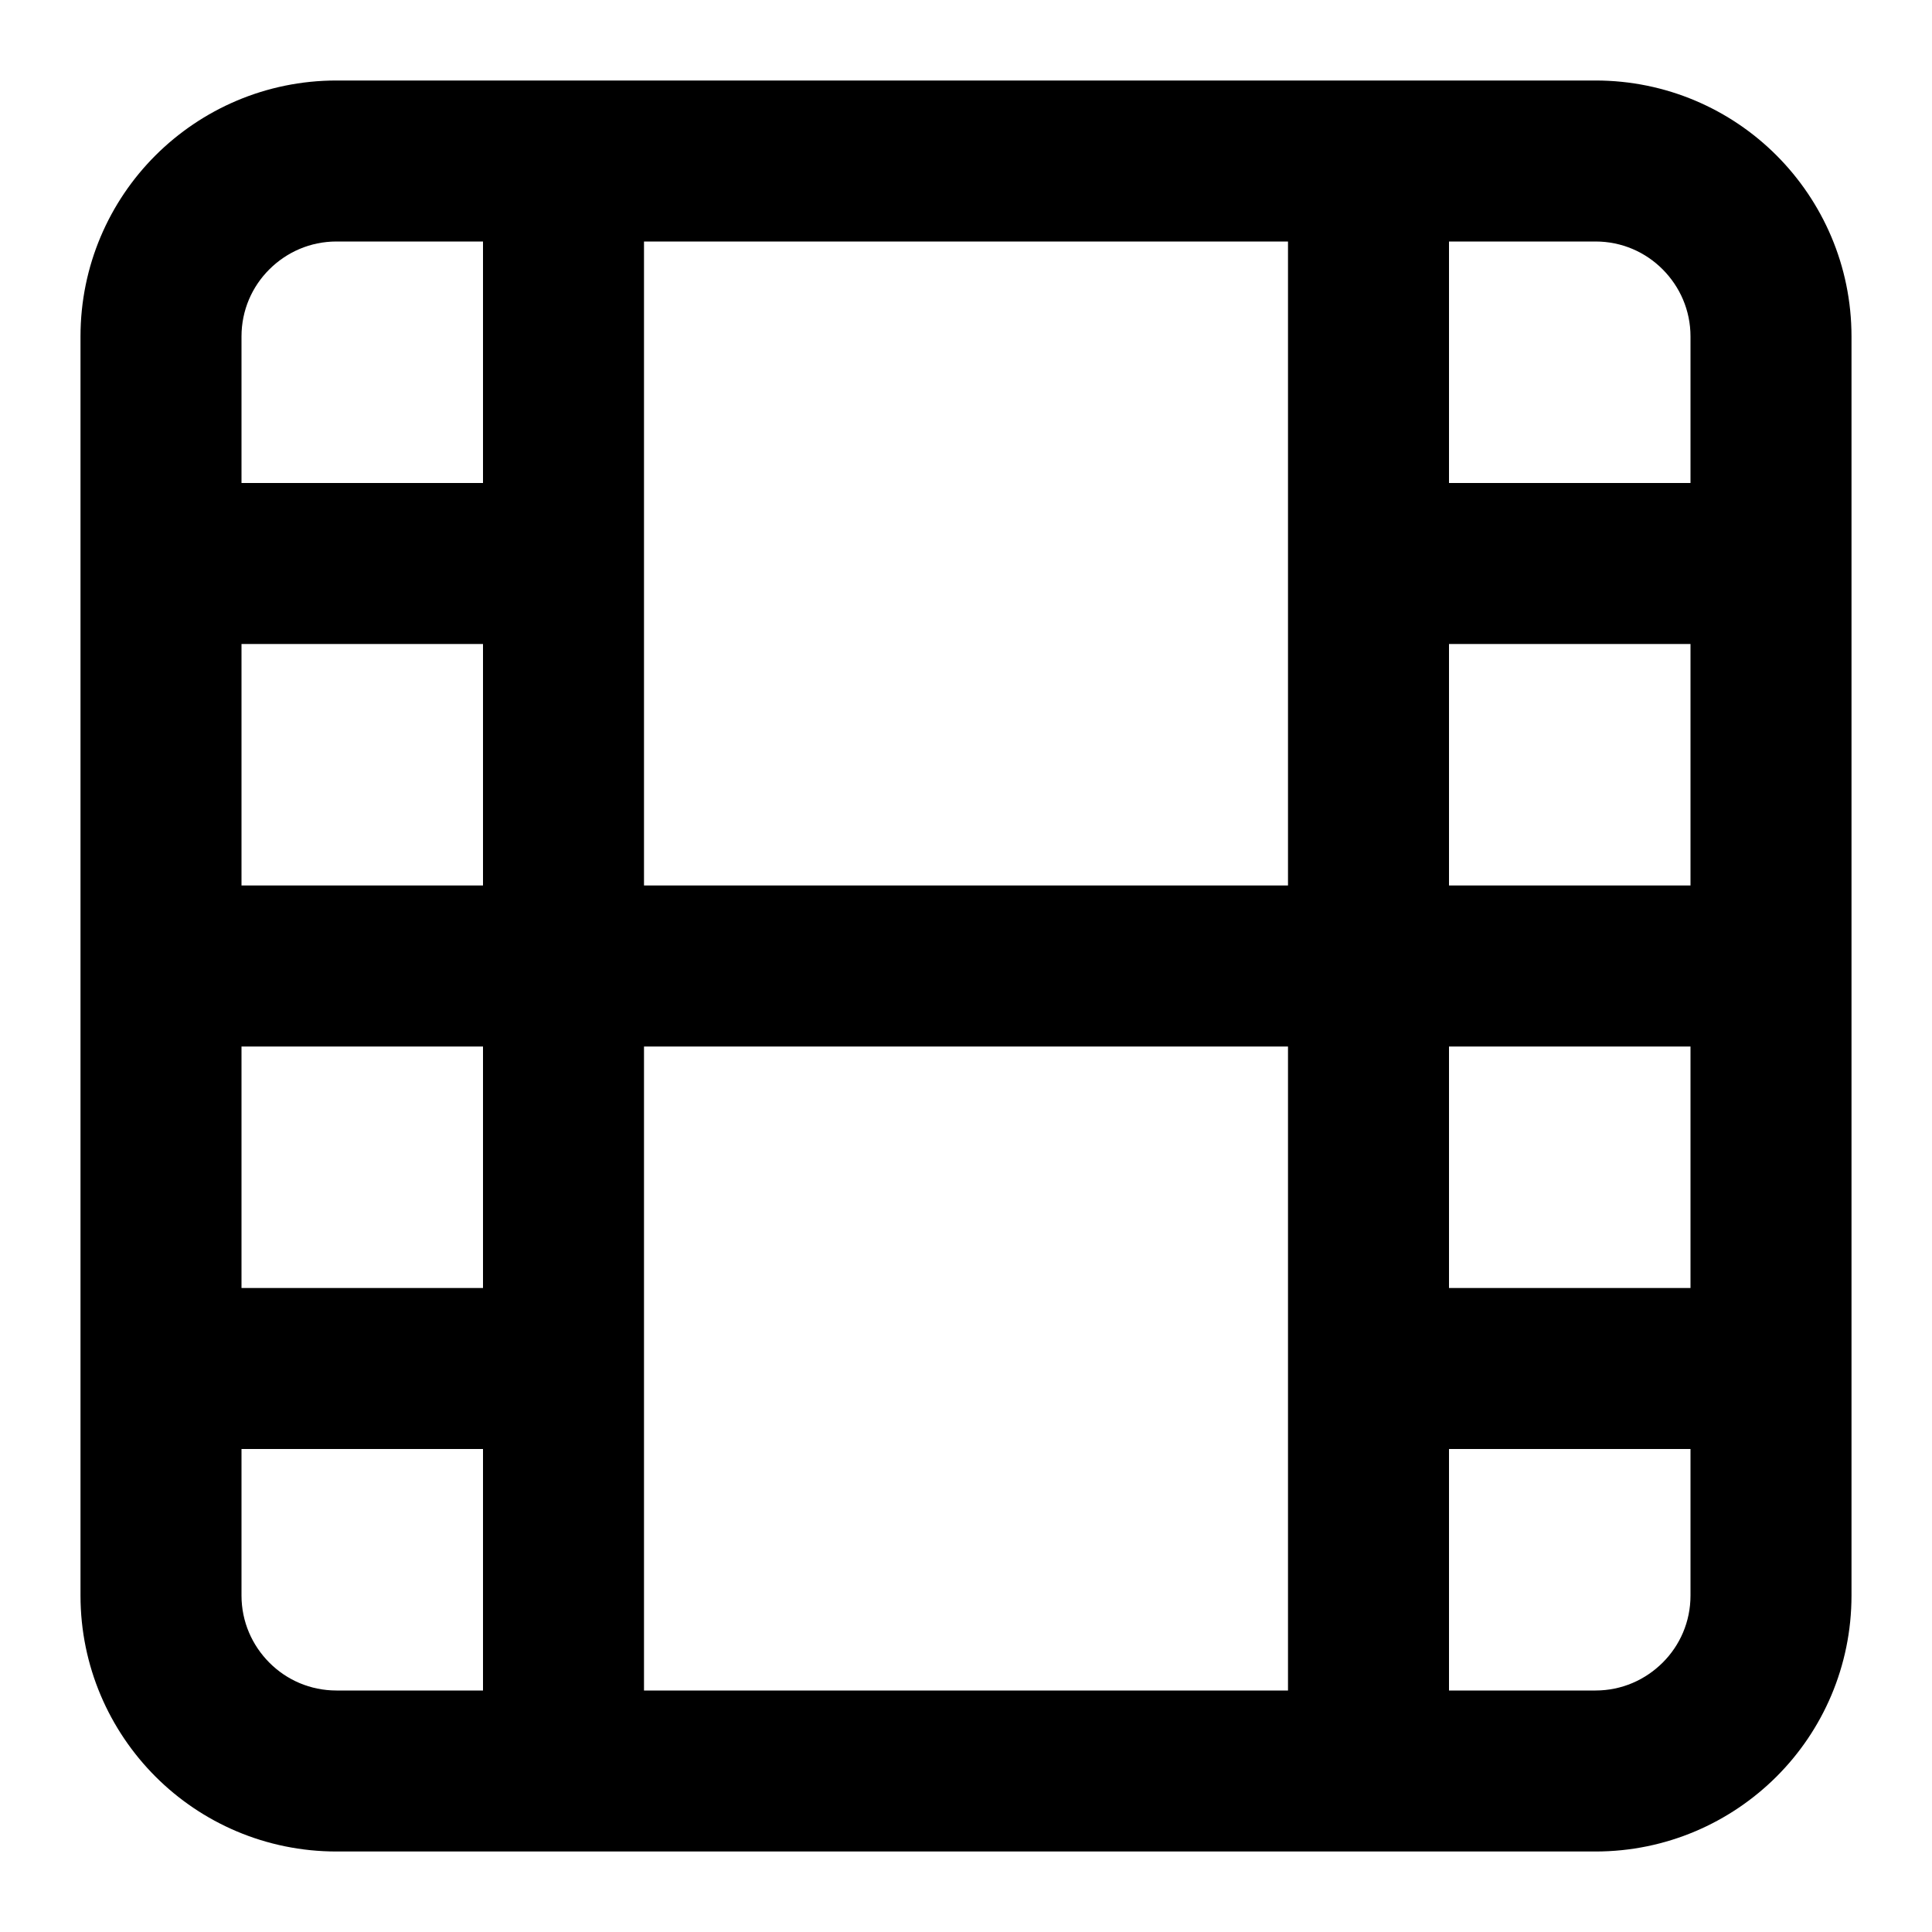
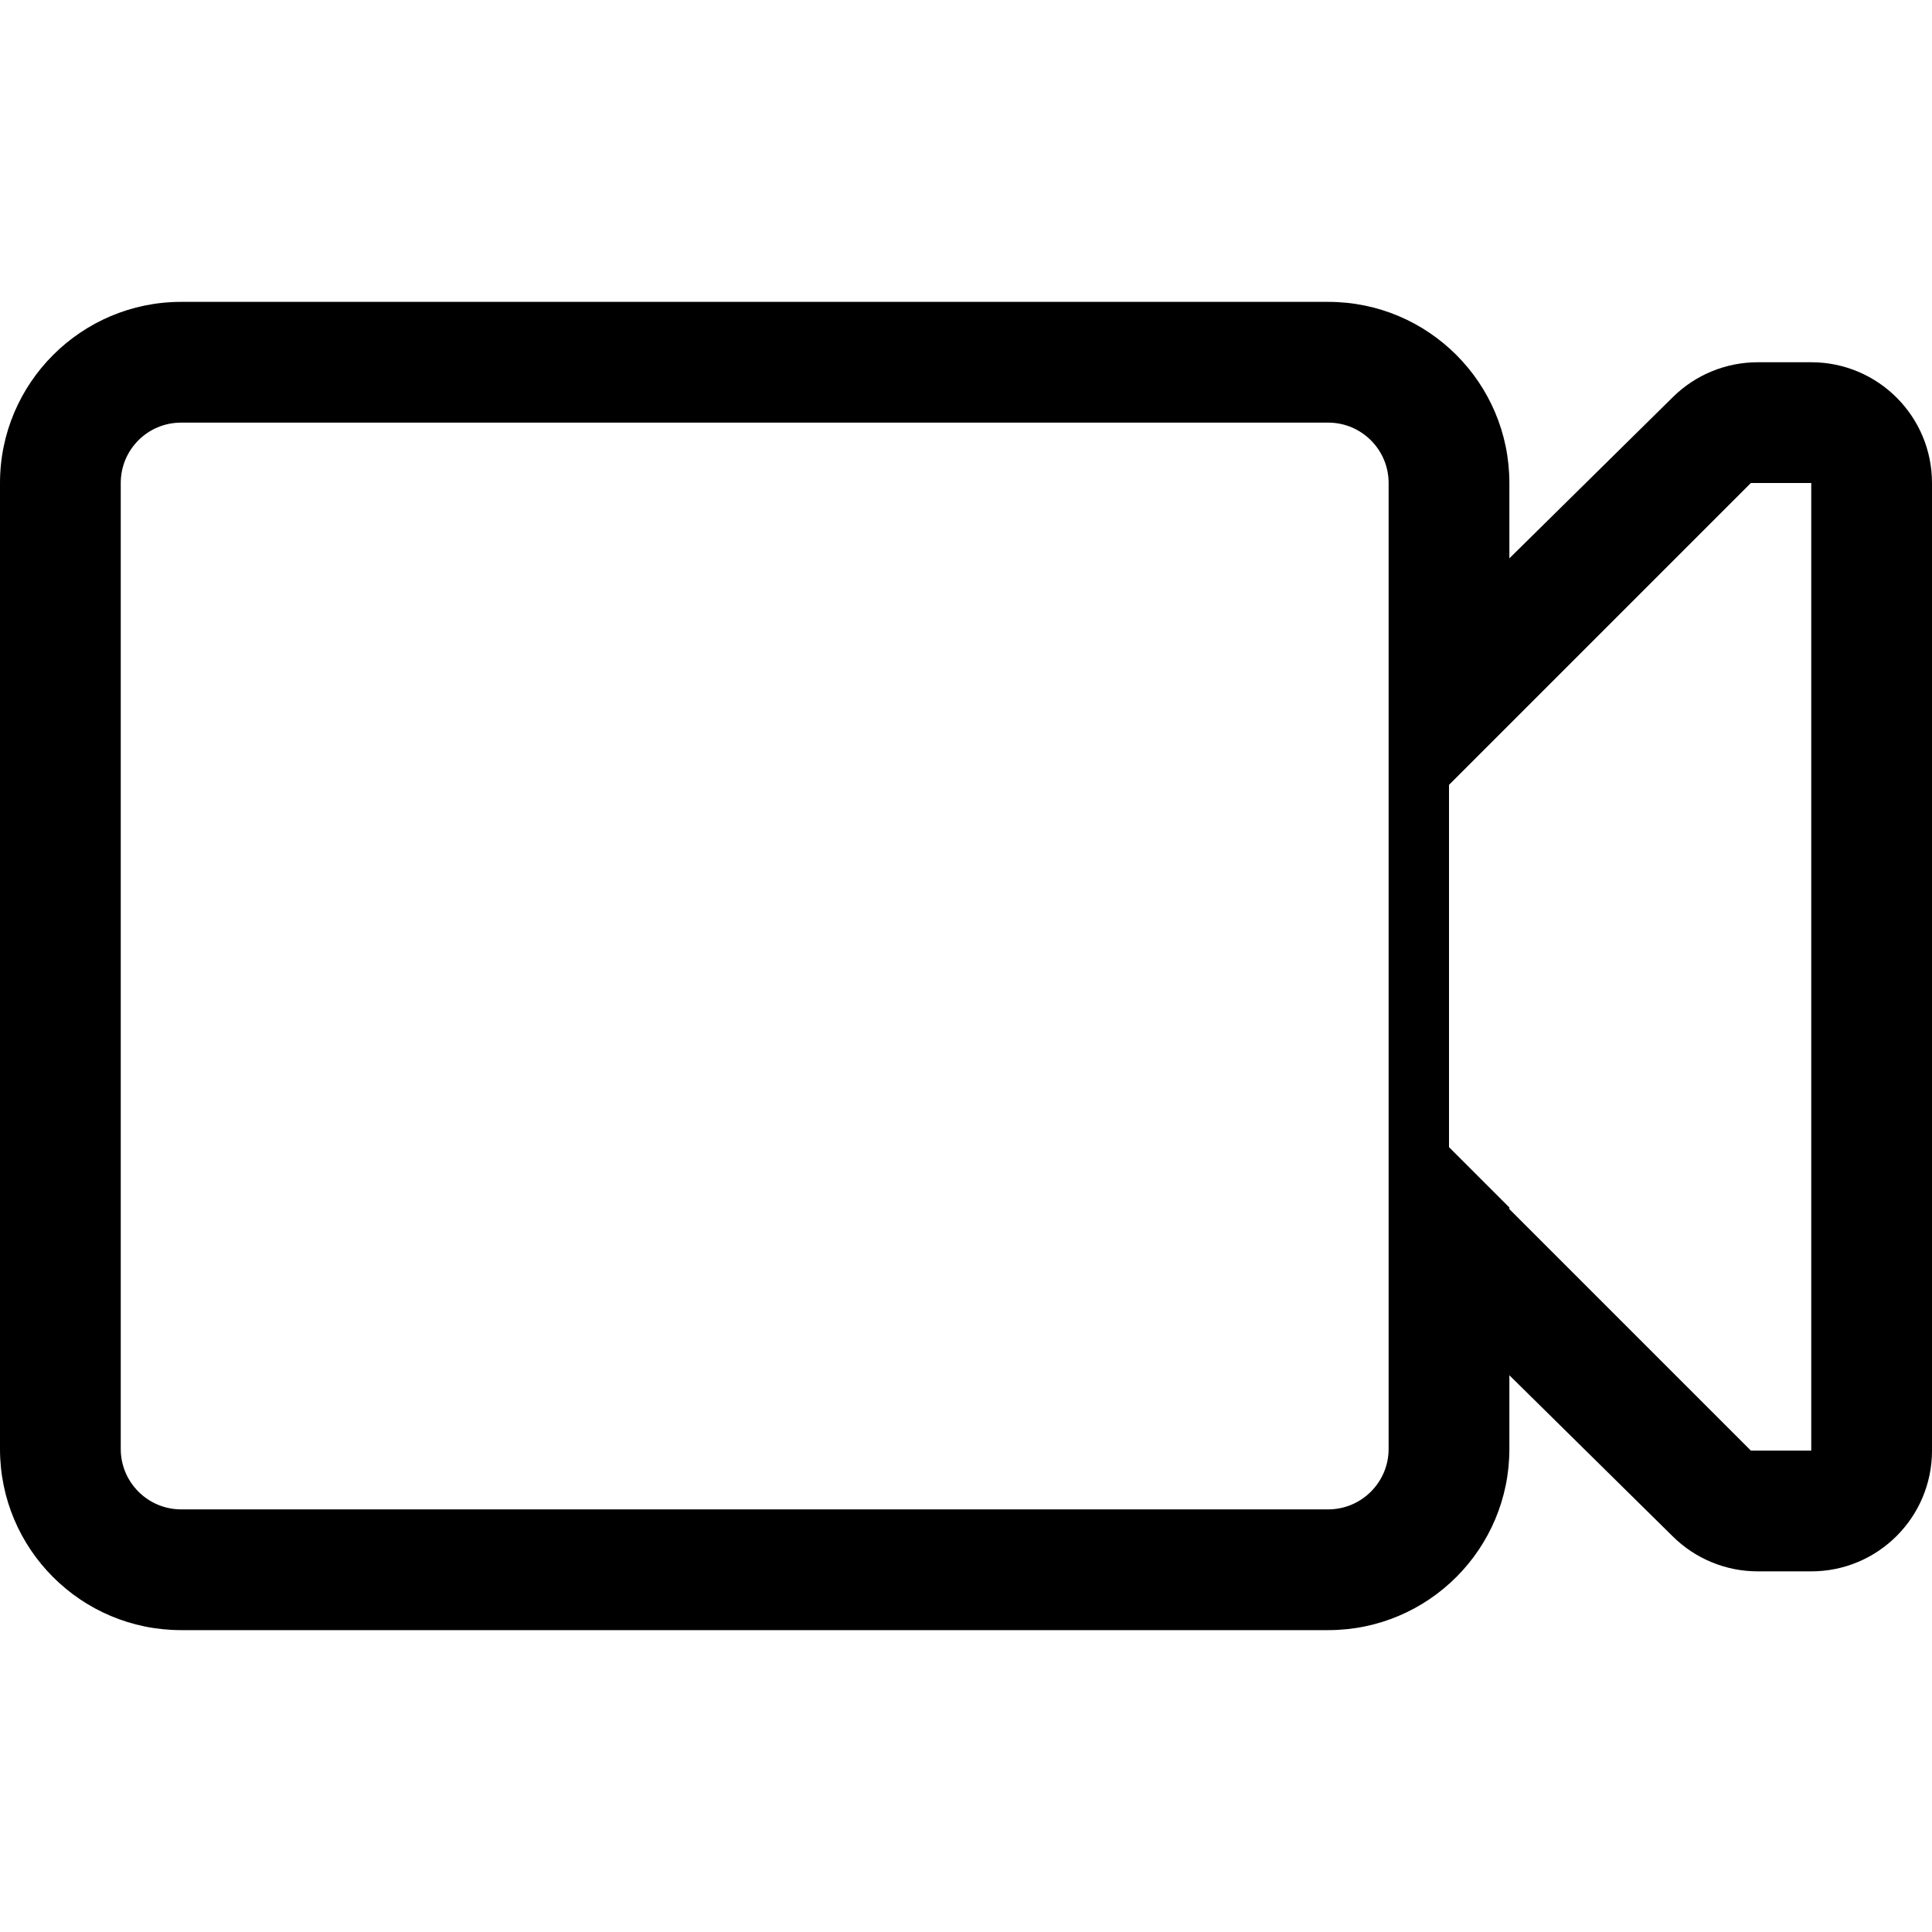
<svg xmlns="http://www.w3.org/2000/svg" version="1.1" width="24" height="24" viewBox="0 0 24 24">
-   <path d="M16 11h-8v-8h8zM8 13h8v8h-8zM6 6h-3v-1.82c0-0.326 0.131-0.62 0.346-0.834s0.508-0.346 0.834-0.346h1.82zM3 8h3v3h-3zM6 16h-3v-3h3zM3 18h3v3h-1.82c-0.326 0-0.62-0.131-0.834-0.346s-0.346-0.508-0.346-0.834zM21 16h-3v-3h3zM18 18h3v1.82c0 0.326-0.131 0.62-0.346 0.834s-0.508 0.346-0.834 0.346h-1.82zM21 6h-3v-3h1.82c0.326 0 0.62 0.131 0.834 0.346s0.346 0.508 0.346 0.834zM23 7v-2.82c0-0.878-0.357-1.674-0.931-2.249s-1.371-0.931-2.249-0.931h-15.64c-0.878 0-1.674 0.357-2.249 0.931s-0.931 1.371-0.931 2.249v15.64c0 0.878 0.357 1.674 0.931 2.249s1.371 0.931 2.249 0.931h15.64c0.878 0 1.674-0.357 2.249-0.931s0.931-1.371 0.931-2.249zM18 8h3v3h-3z" />
+   <path d="M22.5 4.5h-0.665c-0.394 0-0.772 0.155-1.053 0.432l-2.032 2.004v-0.936c0-1.243-1.008-2.25-2.25-2.25h-14.25c-1.24 0-2.25 1.009-2.25 2.25v12c0 1.242 1.007 2.25 2.25 2.25h14.25c1.242 0 2.25-1.008 2.25-2.25v-0.916l2.032 2.004c0.281 0.277 0.659 0.432 1.053 0.432h0.665c0.828 0 1.5-0.671 1.5-1.5v-12.020c0-0.829-0.672-1.5-1.5-1.5zM2.25 18.75c-0.414 0-0.75-0.337-0.75-0.75v-12c0-0.415 0.335-0.75 0.75-0.75h14.25c0.413 0 0.75 0.336 0.75 0.75v12c0 0.413-0.337 0.75-0.75 0.75h-14.25zM22.5 18.020h-0.75l-3-3v-0.020l-0.75-0.75v-4.5l3.75-3.75h0.75v12.020z" />
</svg>
